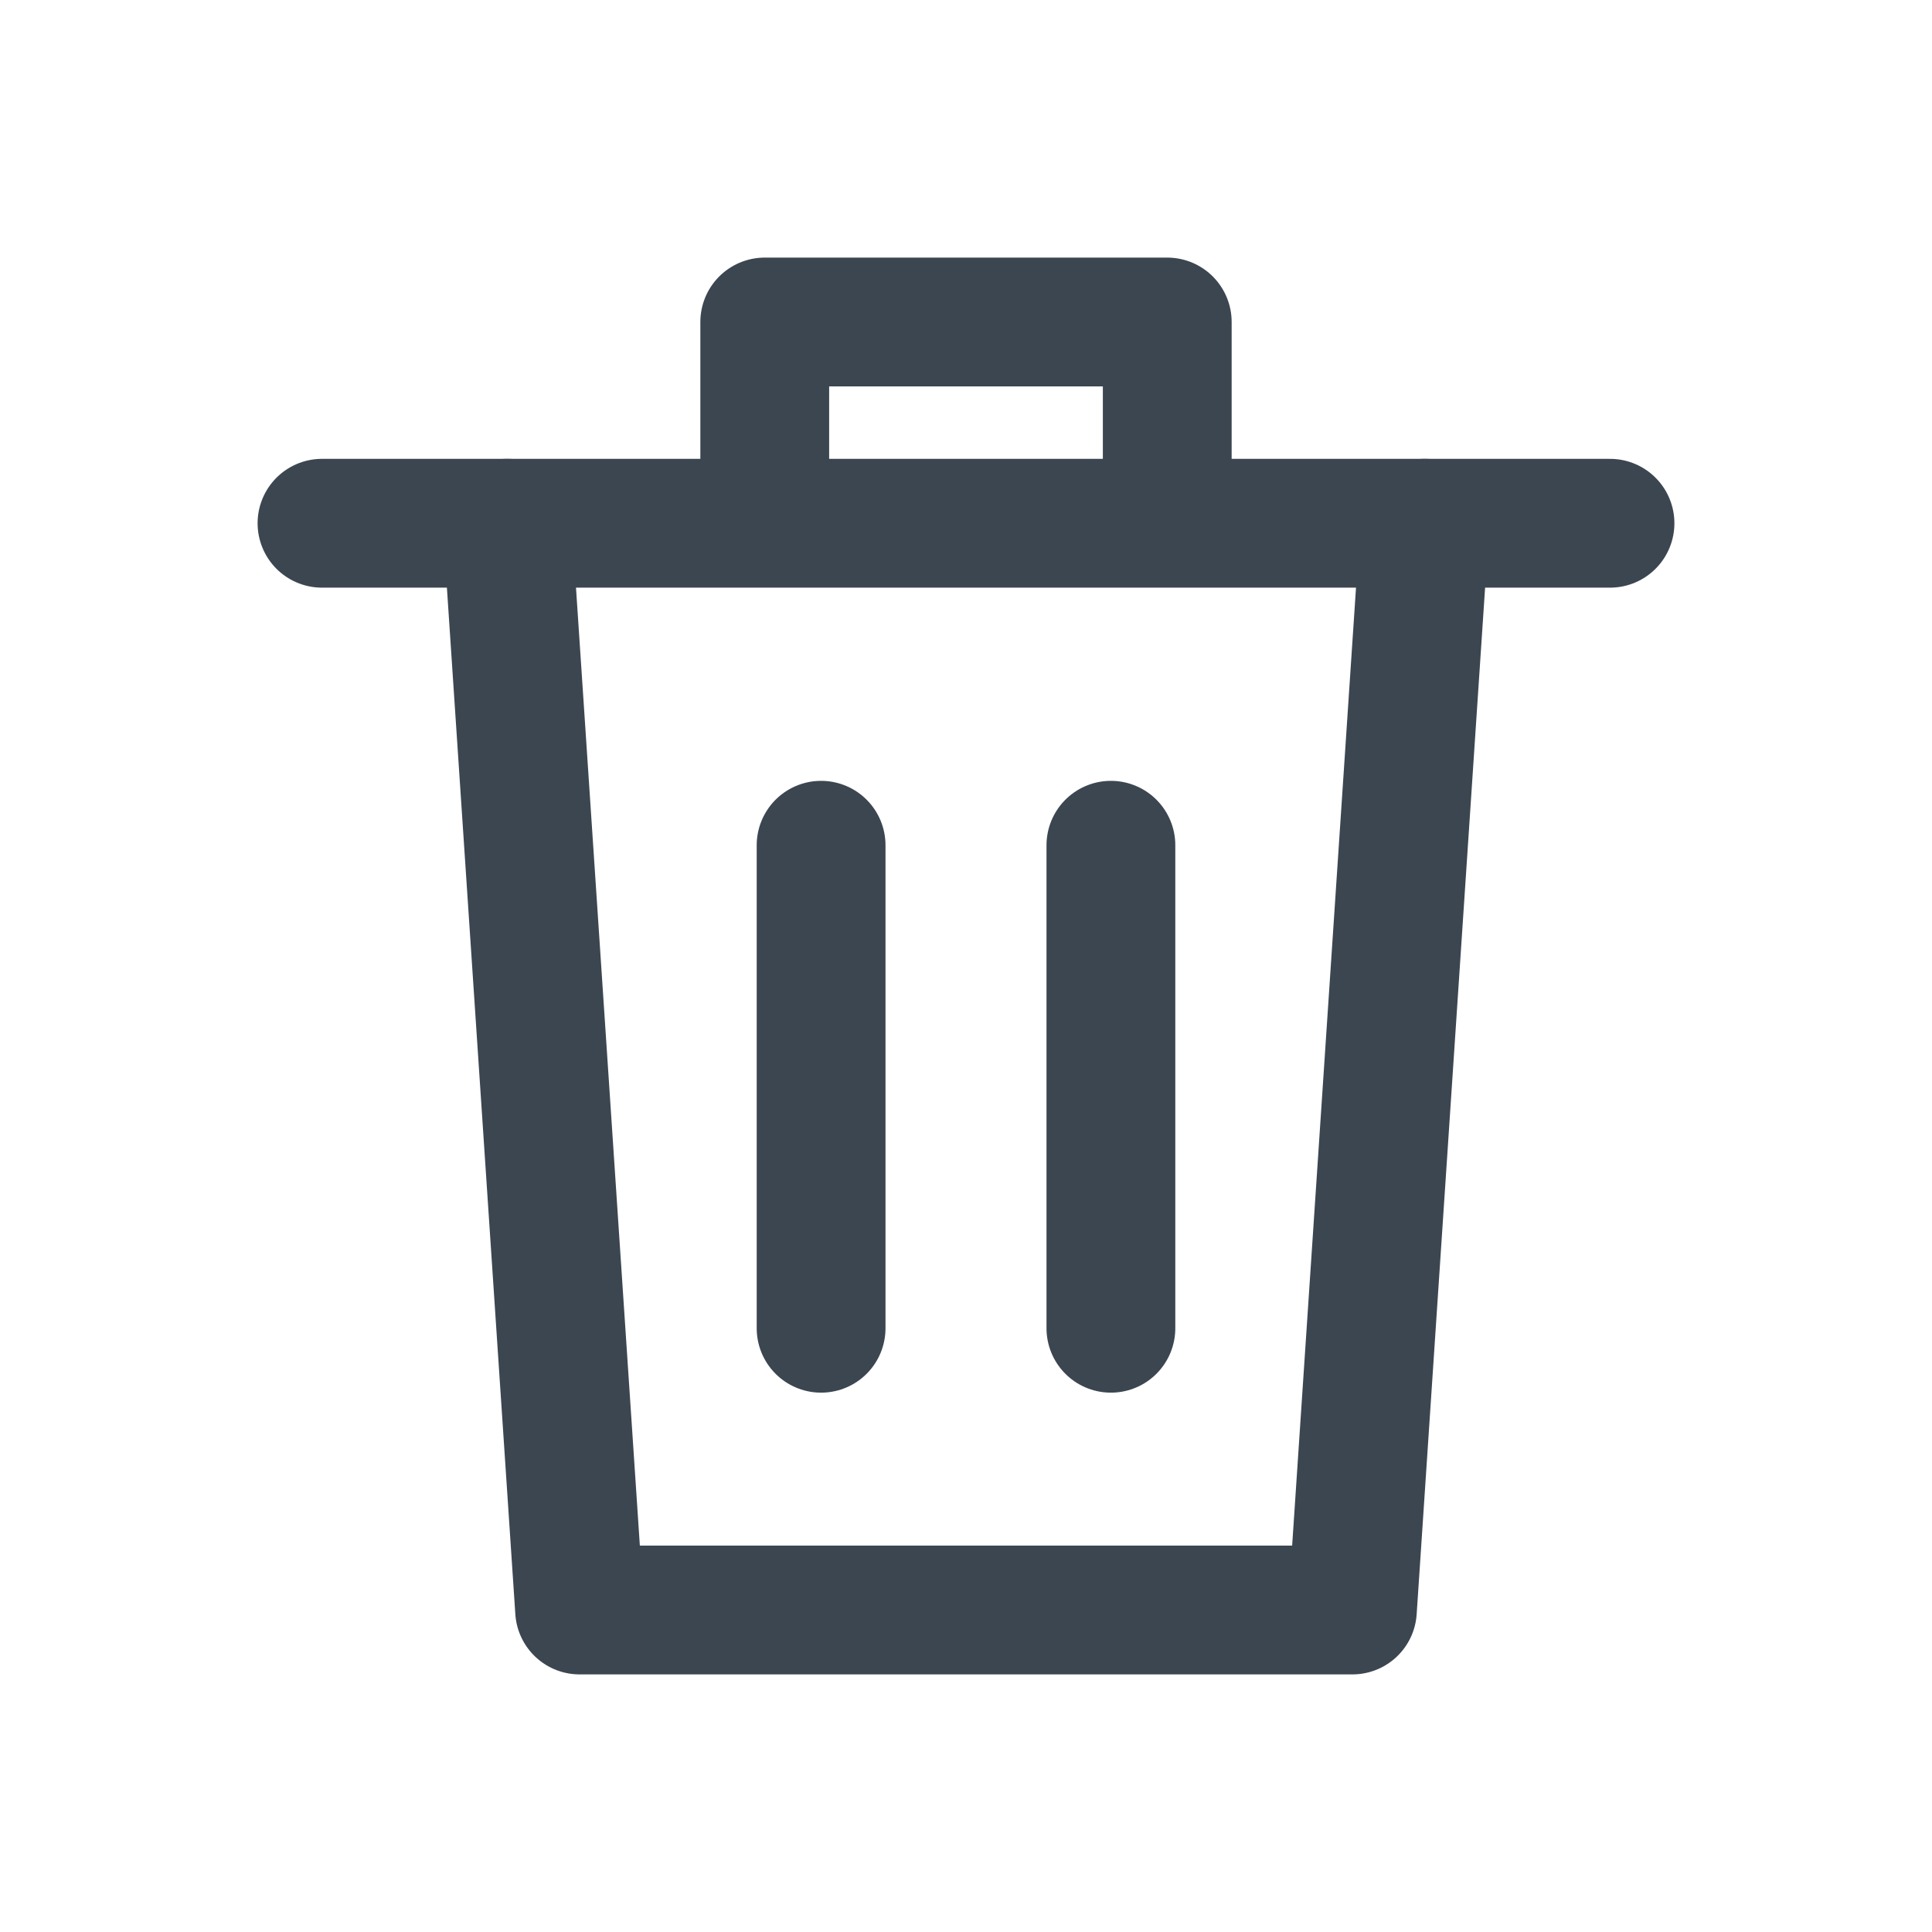
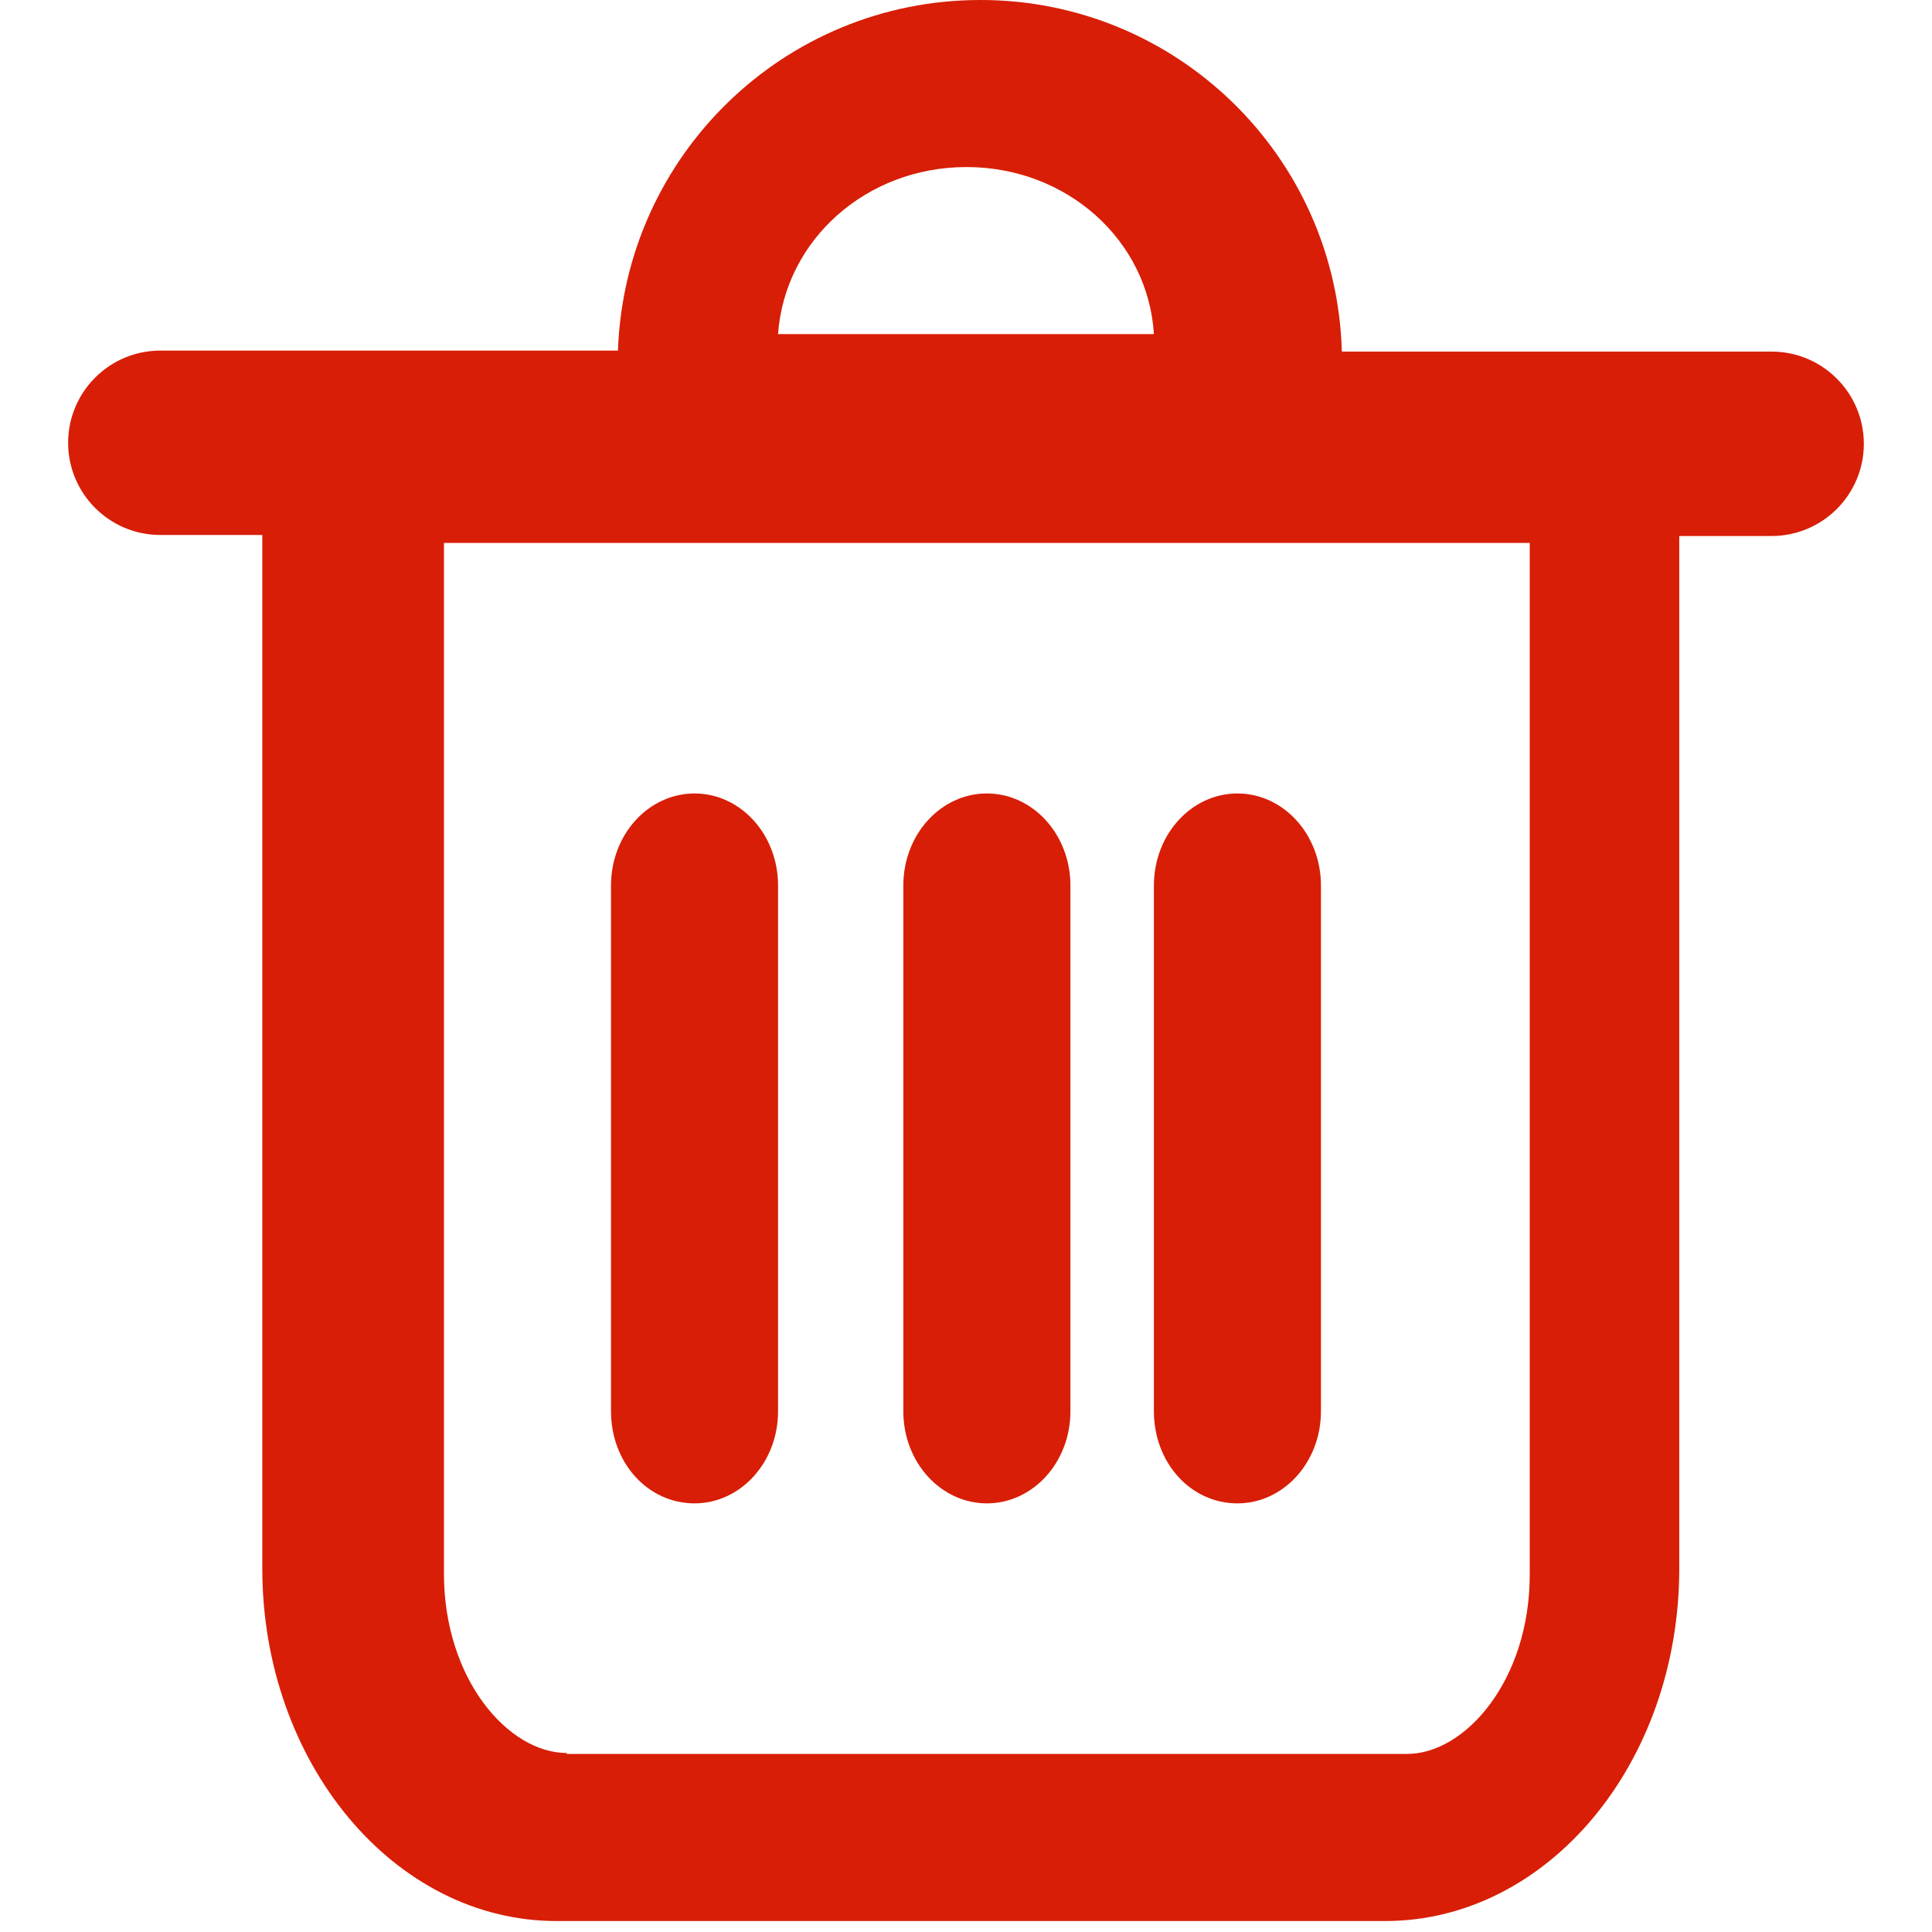
- <svg xmlns="http://www.w3.org/2000/svg" width="48" height="48" viewBox="0 0 24 24" fill="none" stroke="#3B4650" stroke-width="1.6" stroke-linecap="round" stroke-linejoin="round">
-   <path d="M4 6.5h16M9.5 6.5V4h5v2.5" />
-   <path d="M6.3 6.5 7.2 20h9.6l.9-13.5" />
-   <path d="M10.2 10.5v6M13.8 10.5v6" />
+ <svg xmlns="http://www.w3.org/2000/svg" t="1729173867263" class="icon" viewBox="0 0 1024 1024" version="1.1" p-id="31469" width="48" height="48">
+   <path d="M519.62 0c-103.924 0-188.511 82.468-192.083 185.82H85.016A48.914 48.914 0 0 0 36.102 234.687a48.914 48.914 0 0 0 48.914 48.866h54.01V831.345c0 102.852 69.823 186.844 155.91 186.844h439.201c86.087 0 155.91-83.492 155.91-186.844V284.1h48.914a48.914 48.914 0 0 0 48.914-48.89 48.914 48.914 0 0 0-48.914-48.866h-227.757A191.559 191.559 0 0 0 519.62 0z m-107.234 177.081c3.548-49.771 46.628-88.54 99.852-88.54 53.224 0 96.327 38.745 99.352 88.54h-199.204z m-111.997 752.045c-30.982 0-65.084-39.15-65.084-95.041V287.744h575.488v546.84c0 55.915-34.078 95.041-65.06 95.041H300.389v-0.5z" fill="#D81E06" p-id="31470" />
+   <path d="M368.116 796.815c24.362 0 44.27-21.671 44.27-48.819v-278.623c0-27.148-19.908-48.819-44.27-48.819-24.338 0-44.27 21.671-44.27 48.819v278.623c0 27.148 19.361 48.819 44.294 48.819z m154.934 0c24.362 0 44.294-21.671 44.294-48.819v-278.623c0-27.148-19.932-48.819-44.294-48.819-24.338 0-44.27 21.671-44.27 48.819v278.623c0 27.148 19.932 48.819 44.294 48.819z m132.81 0c24.338 0 44.27-21.671 44.27-48.819v-278.623c0-27.148-19.932-48.819-44.27-48.819s-44.27 21.671-44.27 48.819v278.623c0 27.148 19.361 48.819 44.27 48.819z" fill="#D81E06" p-id="31471" />
</svg>
